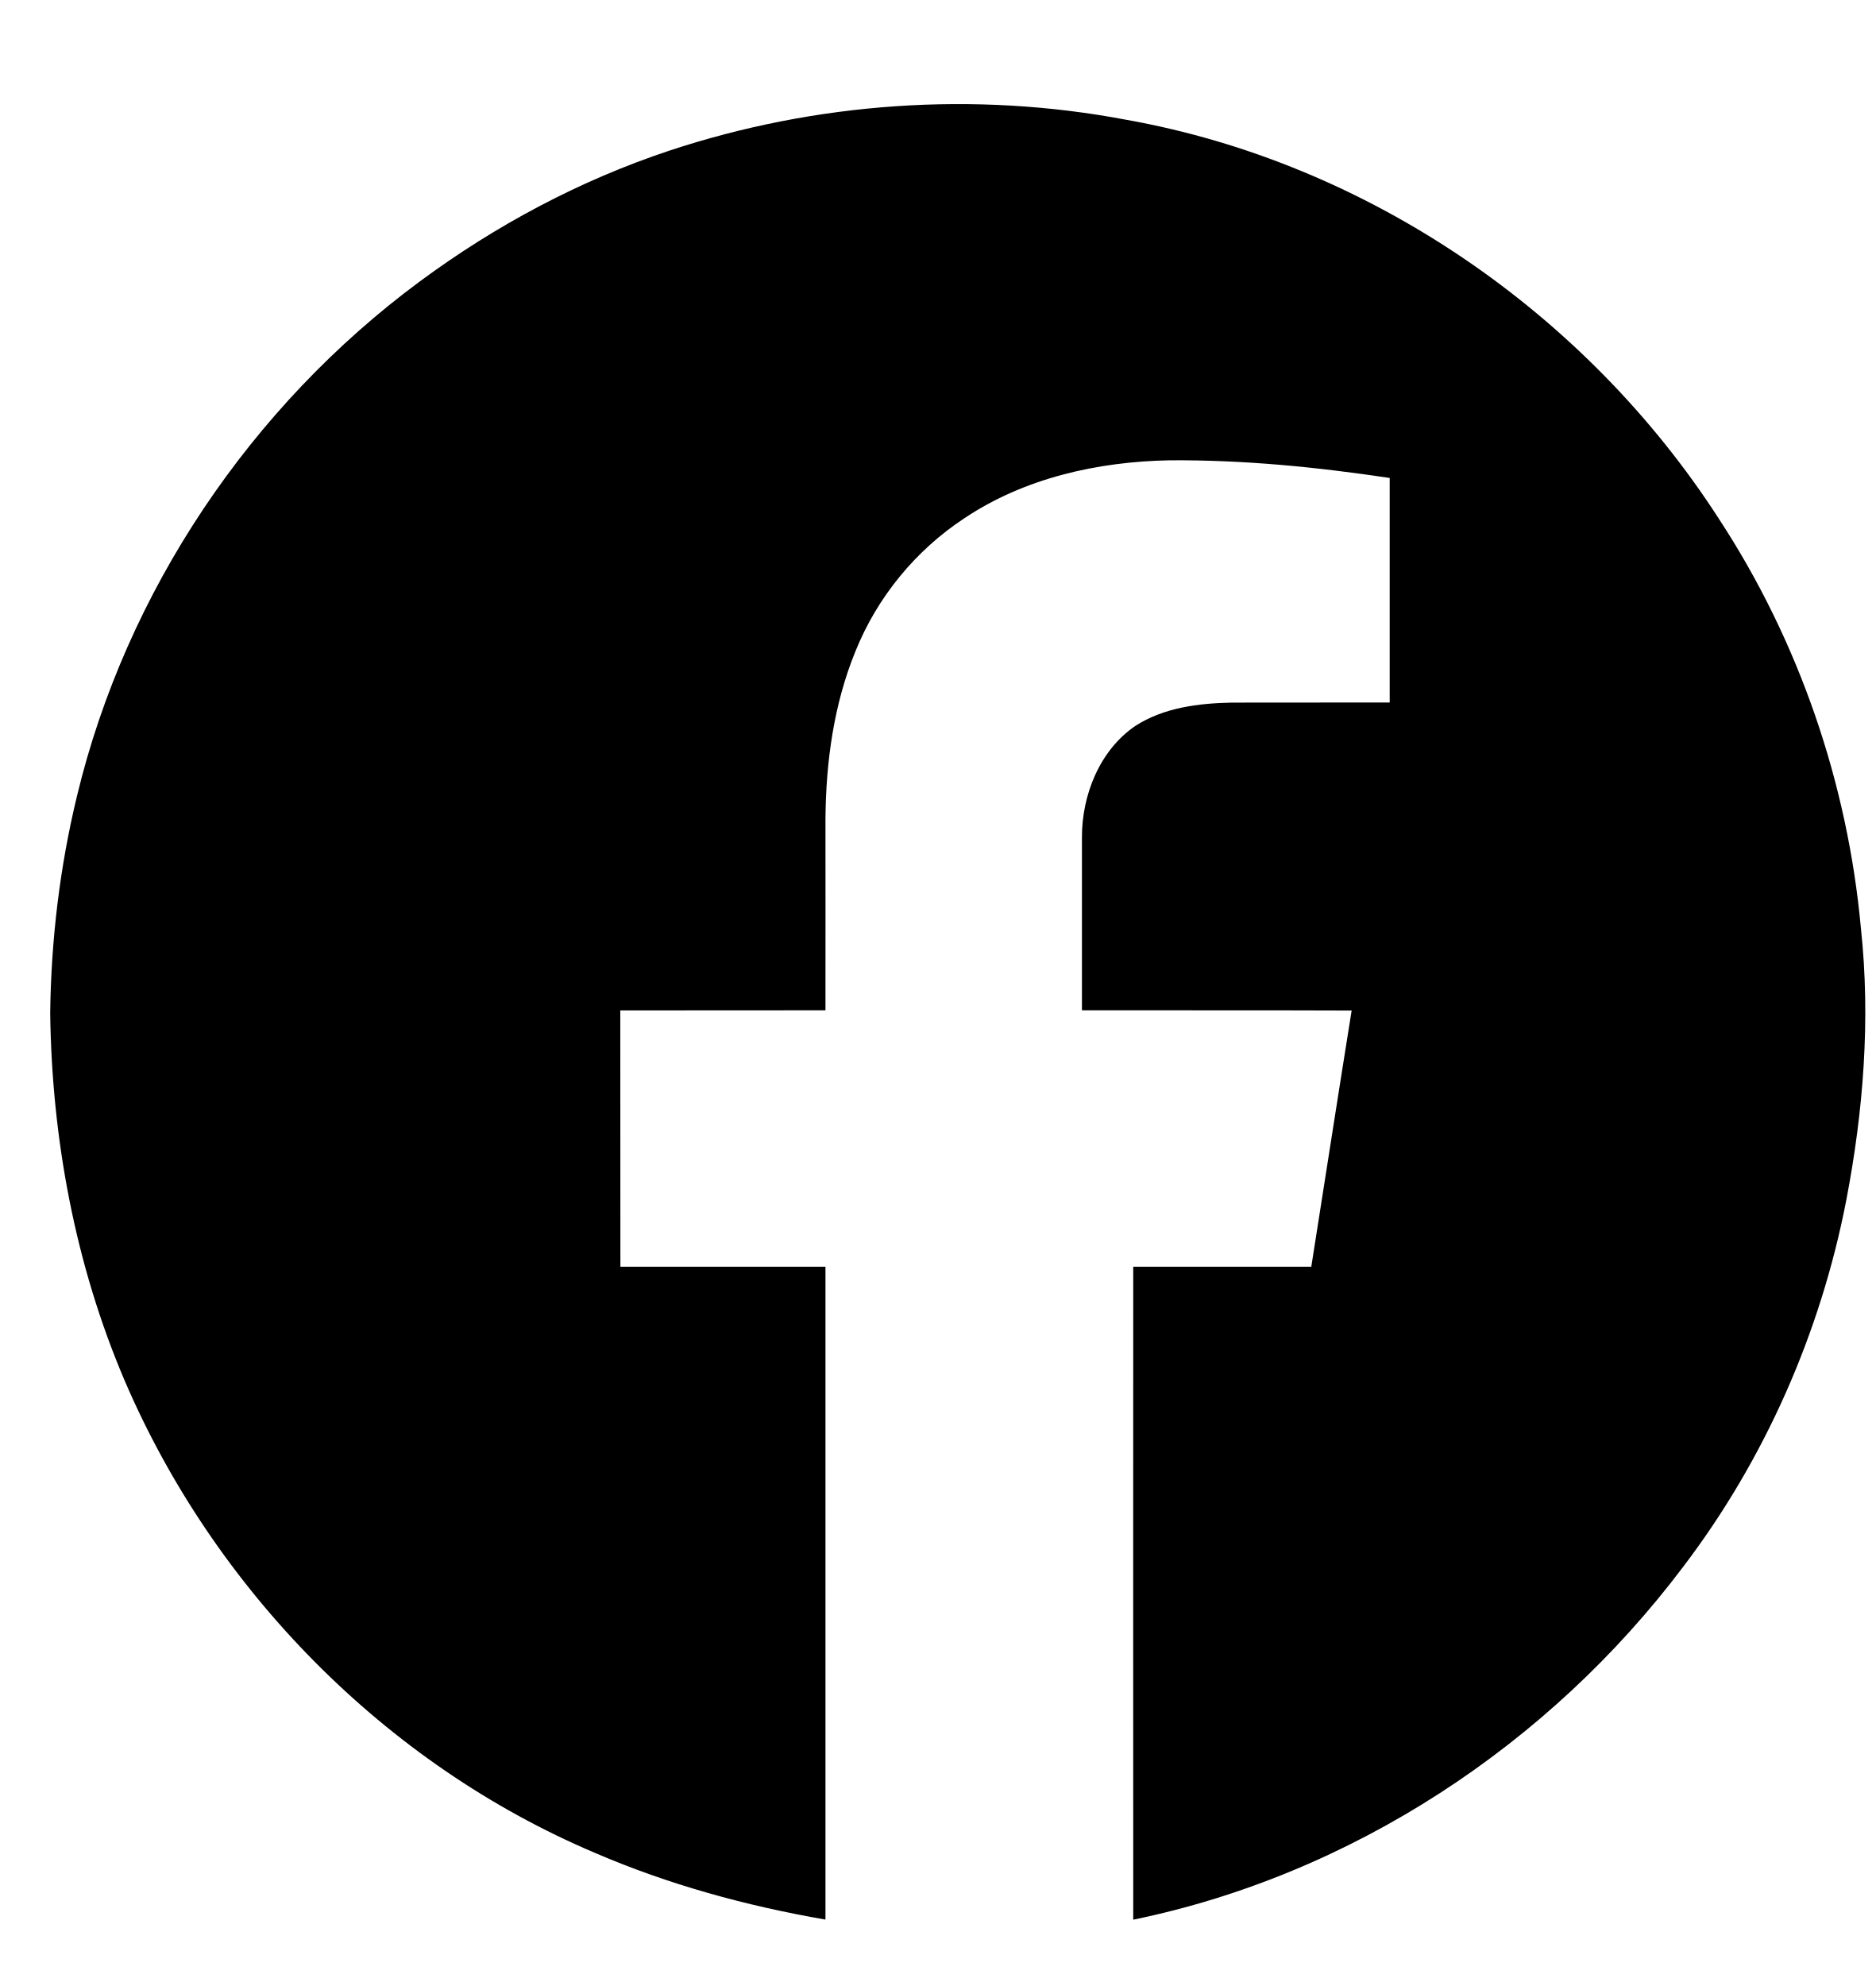
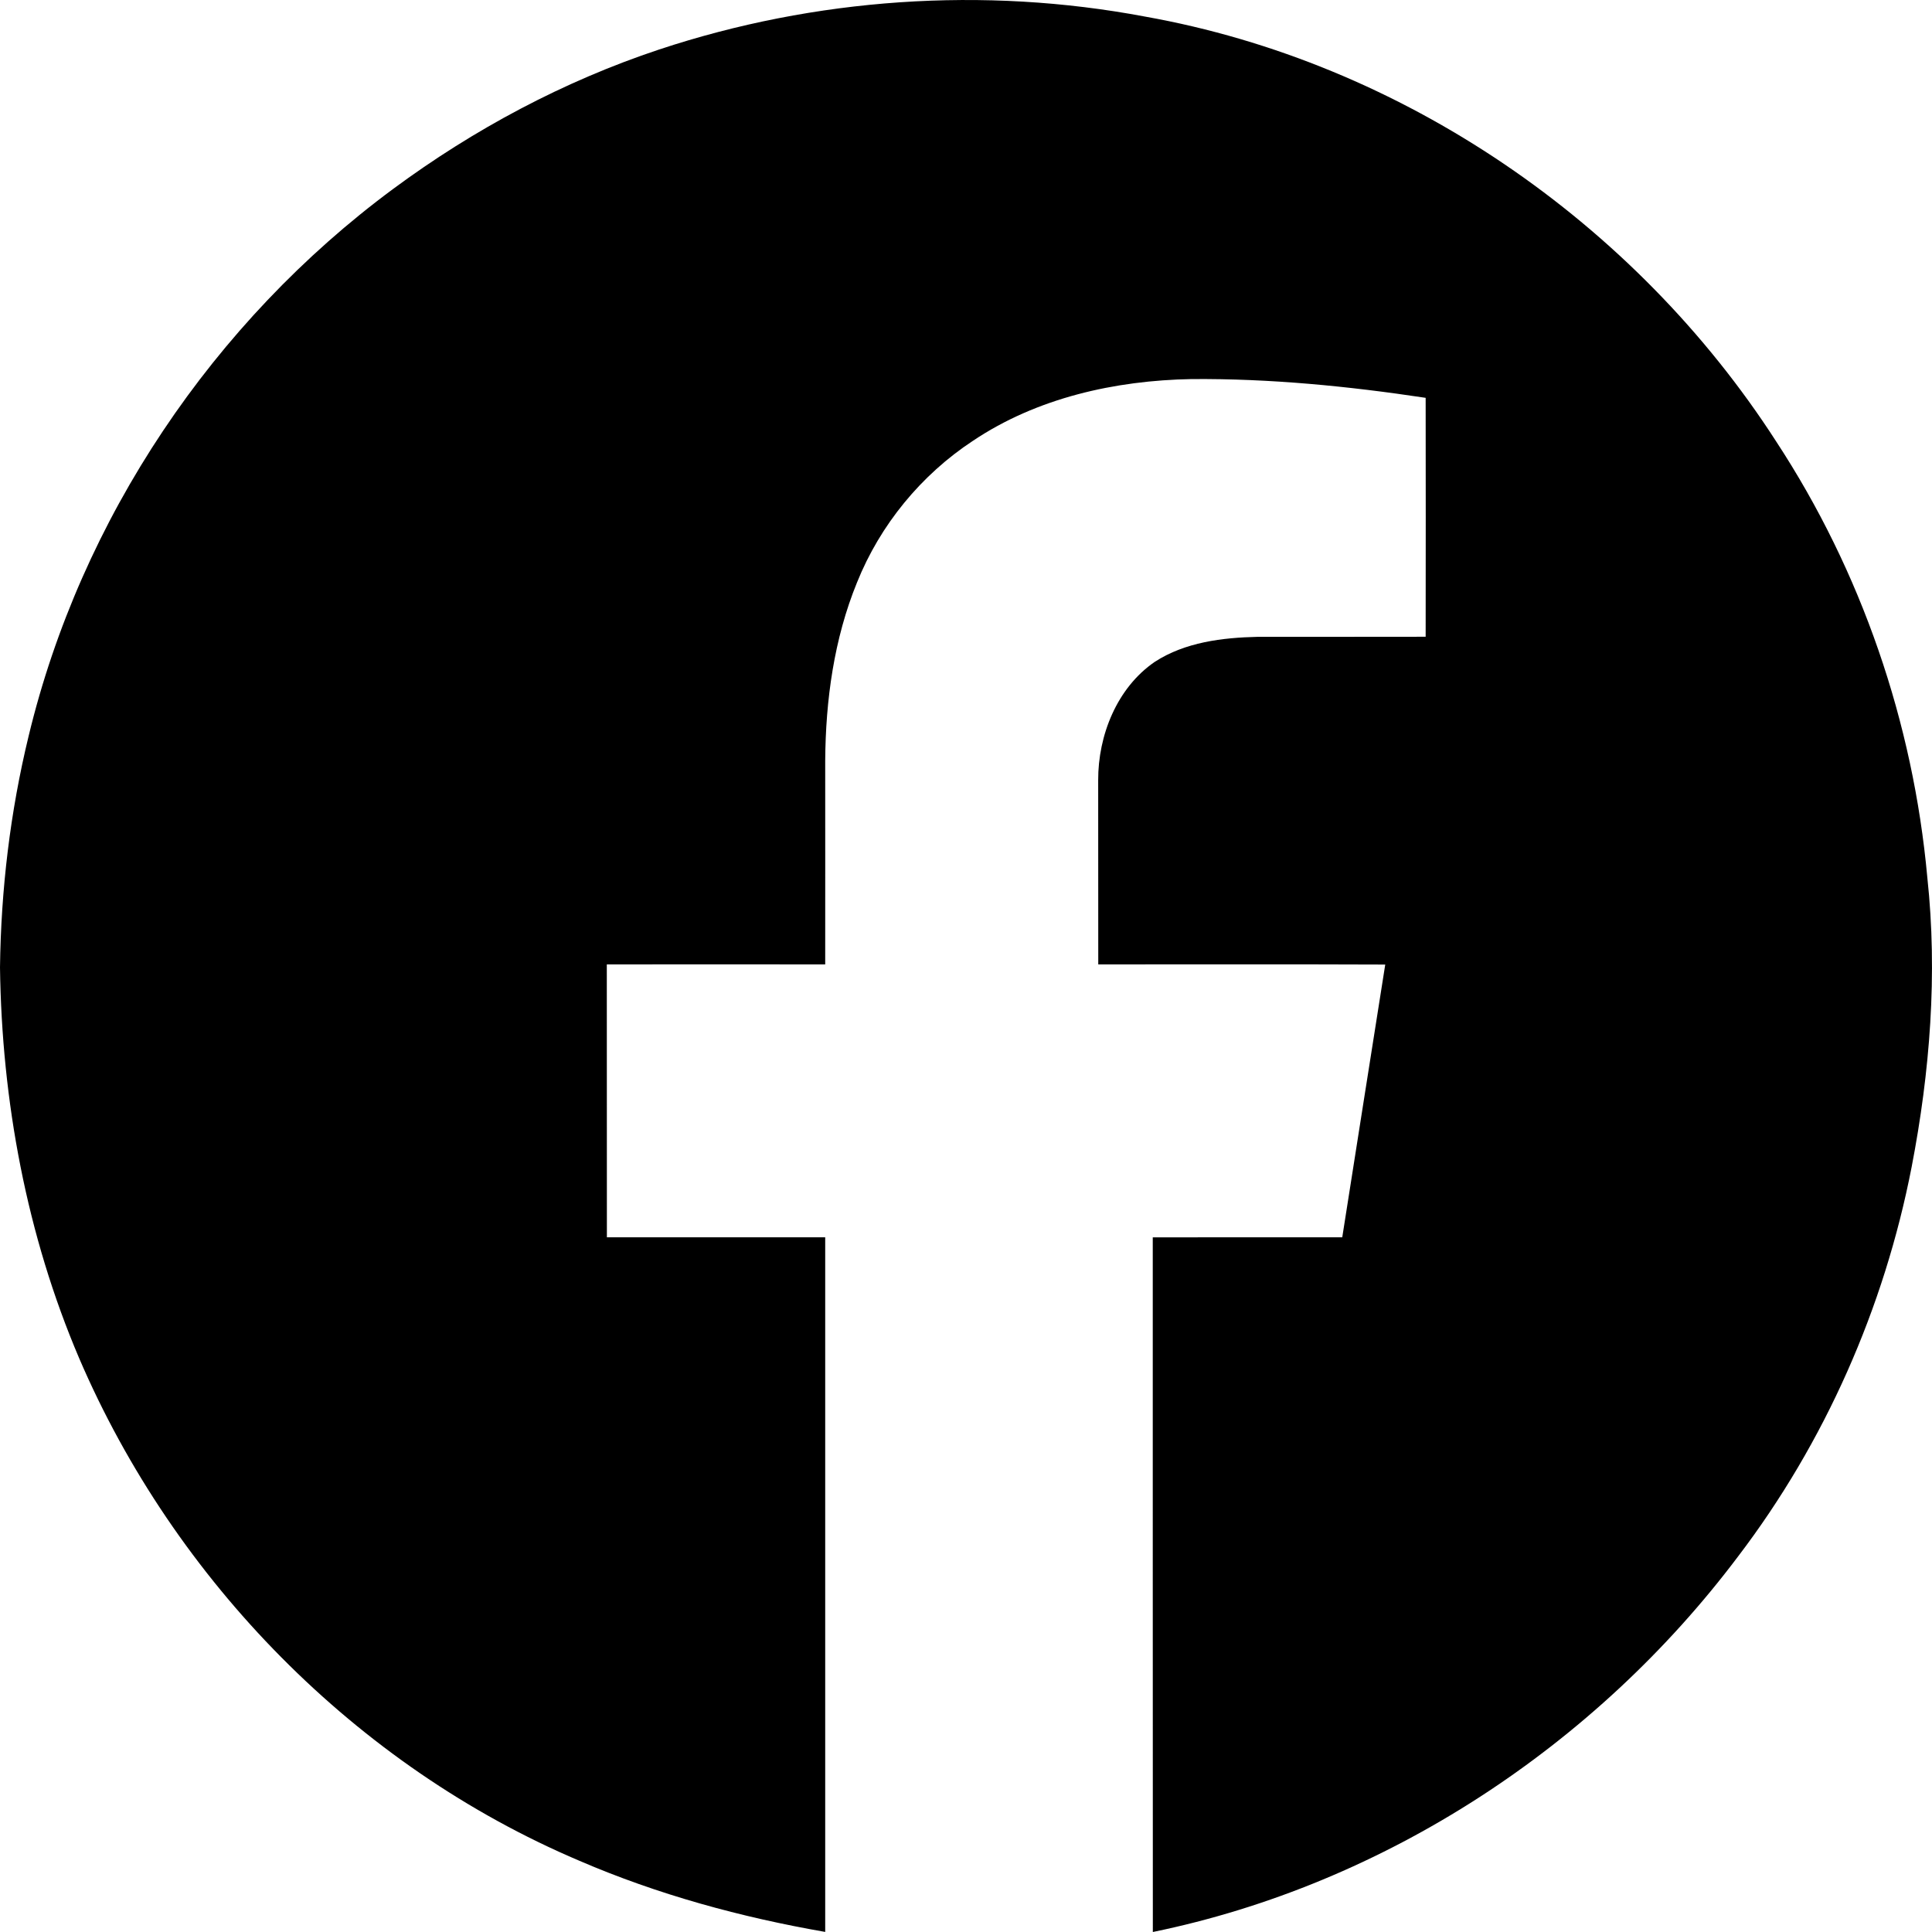
- <svg xmlns="http://www.w3.org/2000/svg" width="17" height="18" viewBox="0 0 17 18">
-   <path d="M6.069 1.365C7.396 0.926 8.833 0.825 10.207 1.085C12.399 1.475 14.379 2.836 15.582 4.702C16.308 5.81 16.75 7.099 16.87 8.417C16.958 9.24 16.892 10.073 16.736 10.883C16.503 12.082 15.998 13.229 15.258 14.201C14.045 15.812 12.254 16.992 10.273 17.399C10.272 15.427 10.273 13.455 10.273 11.482C10.811 11.482 11.349 11.482 11.887 11.482C12.009 10.708 12.129 9.933 12.253 9.159C11.438 9.156 10.623 9.158 9.808 9.157C9.808 8.635 9.808 8.112 9.808 7.589C9.807 7.207 9.968 6.801 10.291 6.58C10.549 6.413 10.865 6.374 11.166 6.368C11.643 6.367 12.121 6.368 12.598 6.367C12.598 5.689 12.598 5.01 12.598 4.332C11.937 4.233 11.271 4.167 10.602 4.172C9.952 4.184 9.287 4.332 8.741 4.698C8.3 4.988 7.951 5.414 7.754 5.905C7.558 6.385 7.487 6.907 7.483 7.423C7.483 8.001 7.484 8.579 7.483 9.157C6.863 9.158 6.243 9.157 5.623 9.158C5.624 9.932 5.623 10.707 5.624 11.482C6.244 11.482 6.863 11.482 7.483 11.482C7.483 13.454 7.483 15.426 7.483 17.398C6.766 17.274 6.059 17.081 5.39 16.792C3.489 15.986 1.942 14.406 1.13 12.513C0.682 11.464 0.47 10.322 0.455 9.183C0.463 8.521 0.542 7.858 0.698 7.214C1.144 5.36 2.273 3.684 3.804 2.552C4.492 2.043 5.256 1.635 6.069 1.365Z" />
+ <svg xmlns="http://www.w3.org/2000/svg" width="24" height="24" viewBox="0 0 24 24" fill="none">
+   <path d="M8.188 0.615C10.123 -0.026 12.22 -0.172 14.224 0.206C17.42 0.775 20.309 2.761 22.063 5.482C23.123 7.098 23.767 8.977 23.942 10.901C24.071 12.1 23.975 13.315 23.747 14.497C23.407 16.246 22.67 17.918 21.59 19.336C19.822 21.686 17.21 23.407 14.321 24C14.319 21.123 14.321 18.247 14.32 15.371C15.105 15.369 15.89 15.371 16.674 15.37C16.853 14.241 17.028 13.111 17.208 11.982C16.019 11.977 14.831 11.981 13.643 11.98C13.642 11.217 13.643 10.455 13.642 9.693C13.64 9.135 13.875 8.543 14.346 8.221C14.723 7.977 15.184 7.921 15.623 7.911C16.319 7.91 17.015 7.912 17.71 7.91C17.711 6.921 17.712 5.931 17.71 4.942C16.748 4.797 15.775 4.701 14.801 4.709C13.852 4.726 12.882 4.942 12.086 5.476C11.443 5.899 10.933 6.52 10.646 7.236C10.36 7.936 10.256 8.697 10.251 9.45C10.251 10.293 10.252 11.136 10.251 11.98C9.347 11.98 8.442 11.979 7.538 11.98C7.539 13.11 7.538 14.24 7.539 15.37C8.443 15.37 9.347 15.37 10.251 15.37C10.251 18.247 10.251 21.123 10.251 23.999C9.205 23.817 8.173 23.536 7.197 23.115C4.426 21.939 2.169 19.635 0.984 16.874C0.331 15.344 0.022 13.678 0 12.018C0.012 11.051 0.127 10.085 0.355 9.146C1.005 6.441 2.651 3.998 4.885 2.346C5.889 1.604 7.003 1.009 8.188 0.615Z" fill="black" />
</svg>
